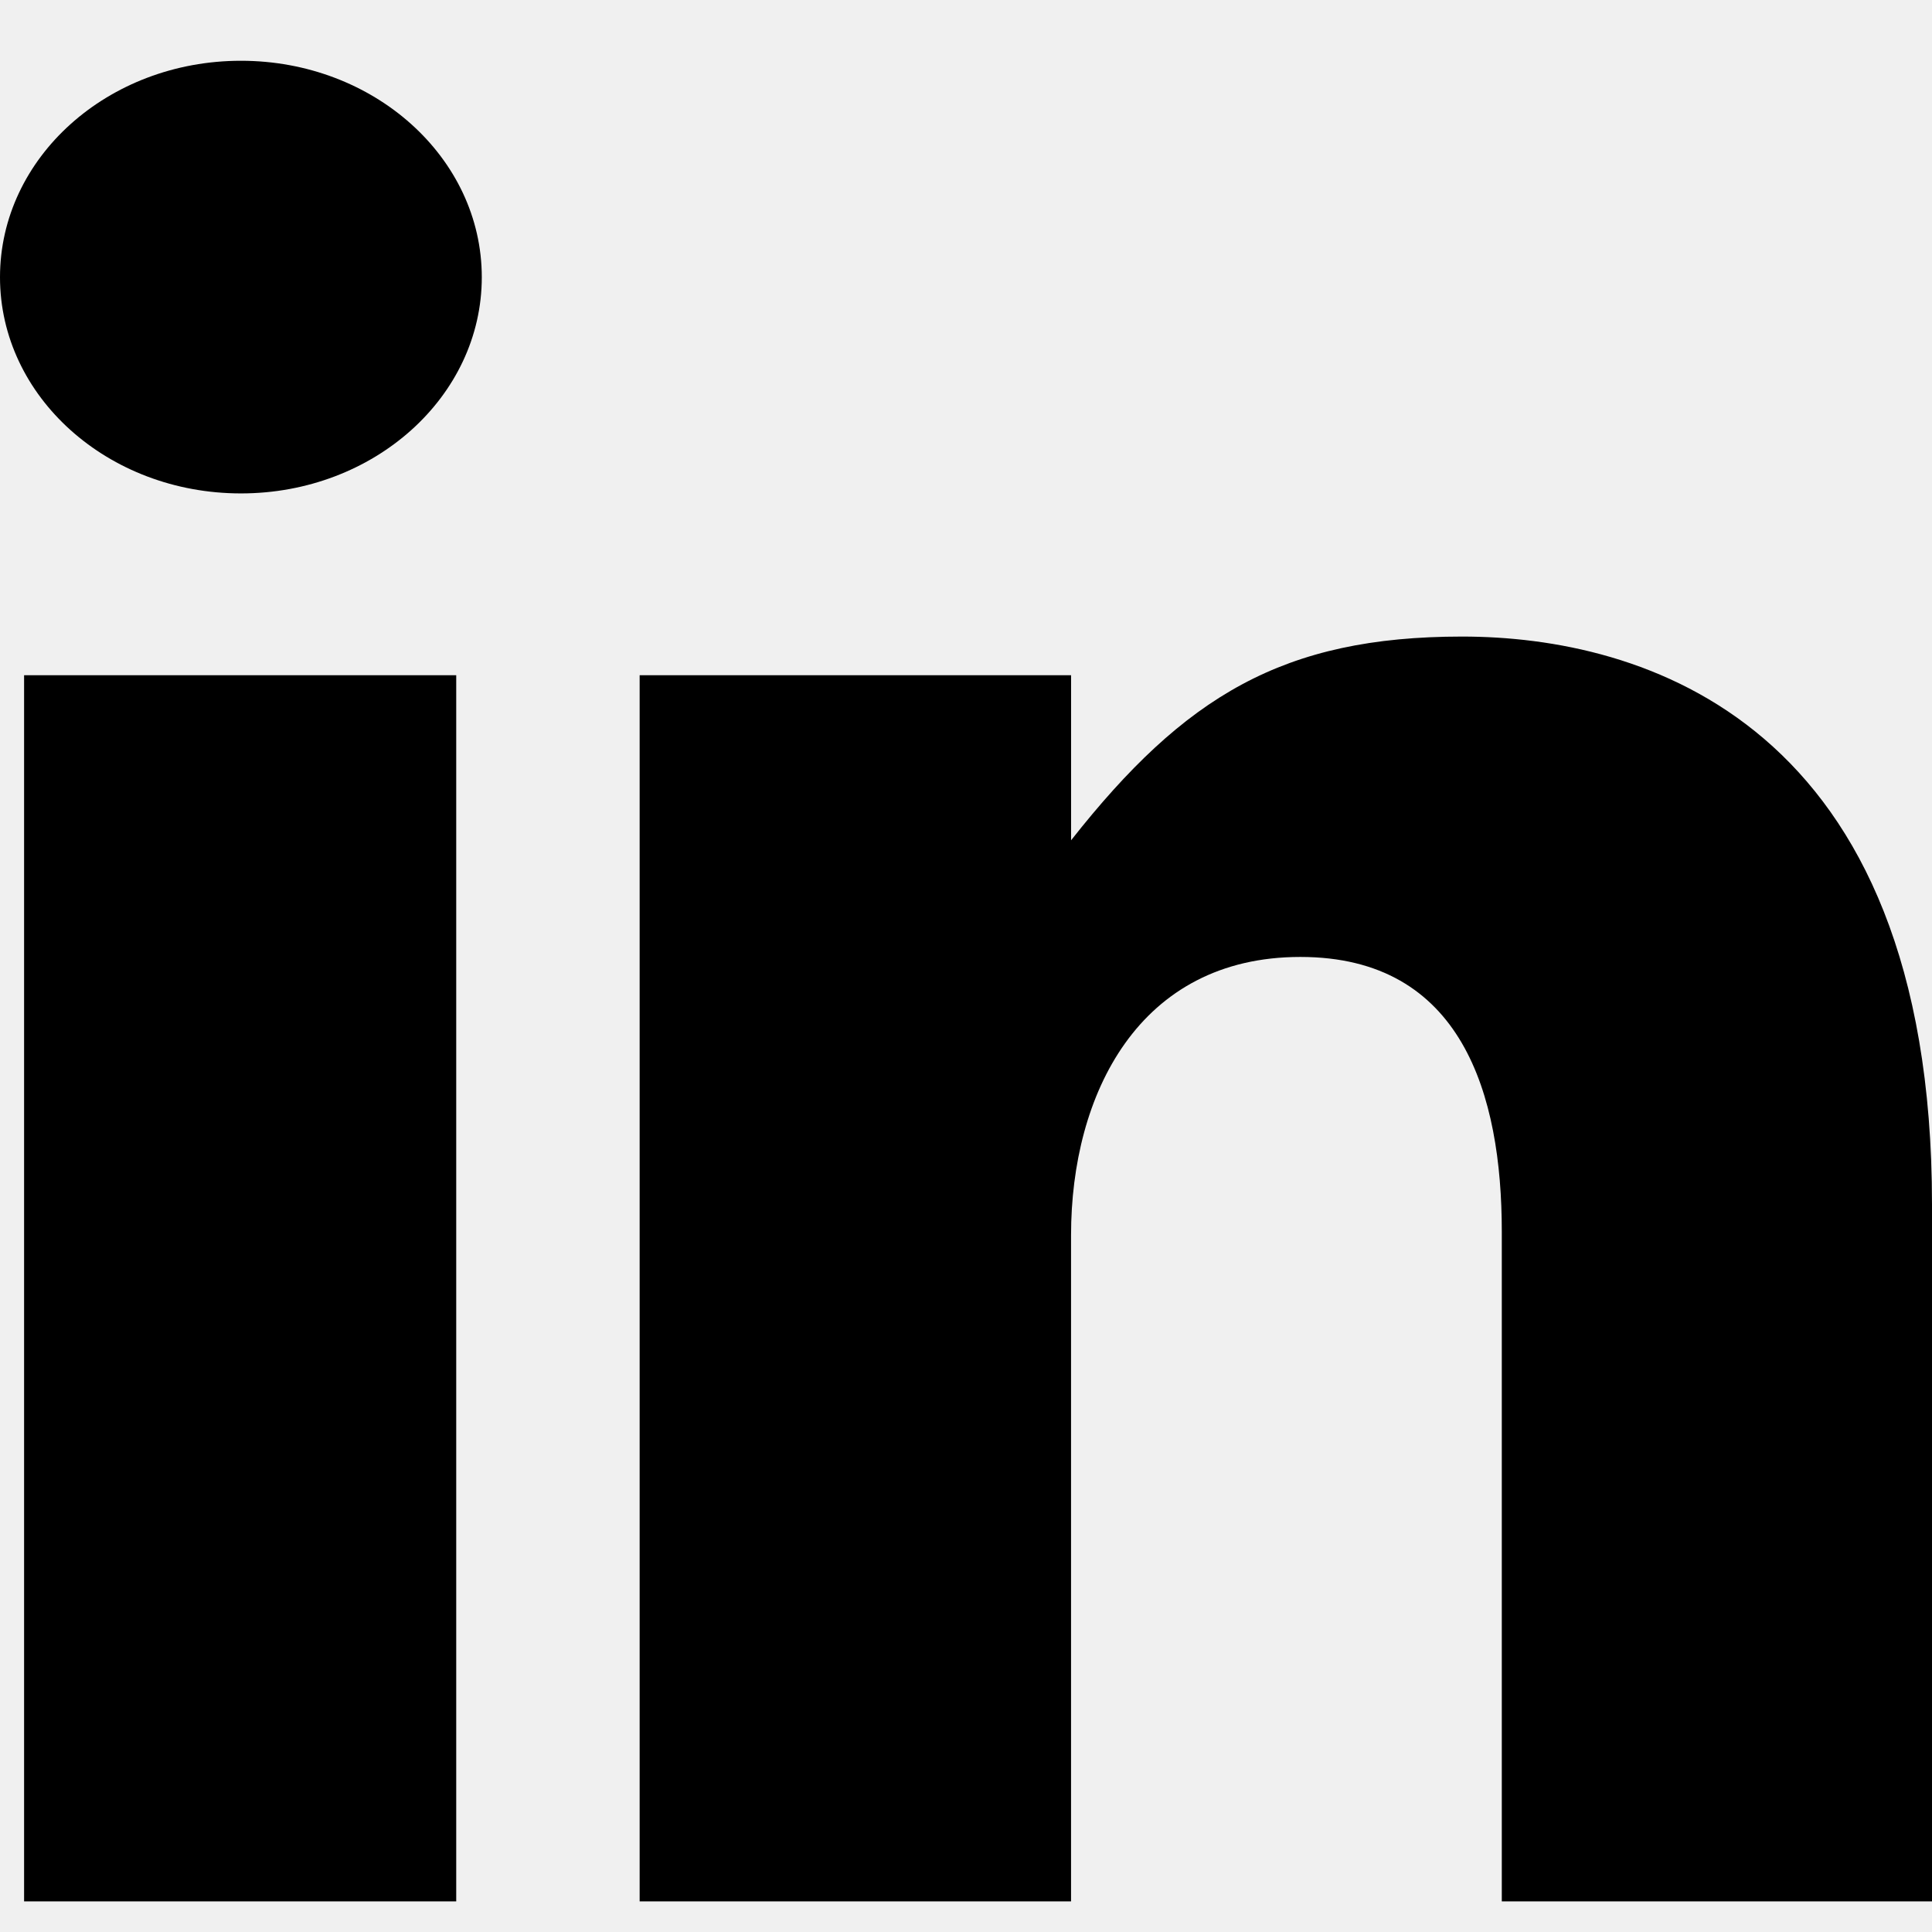
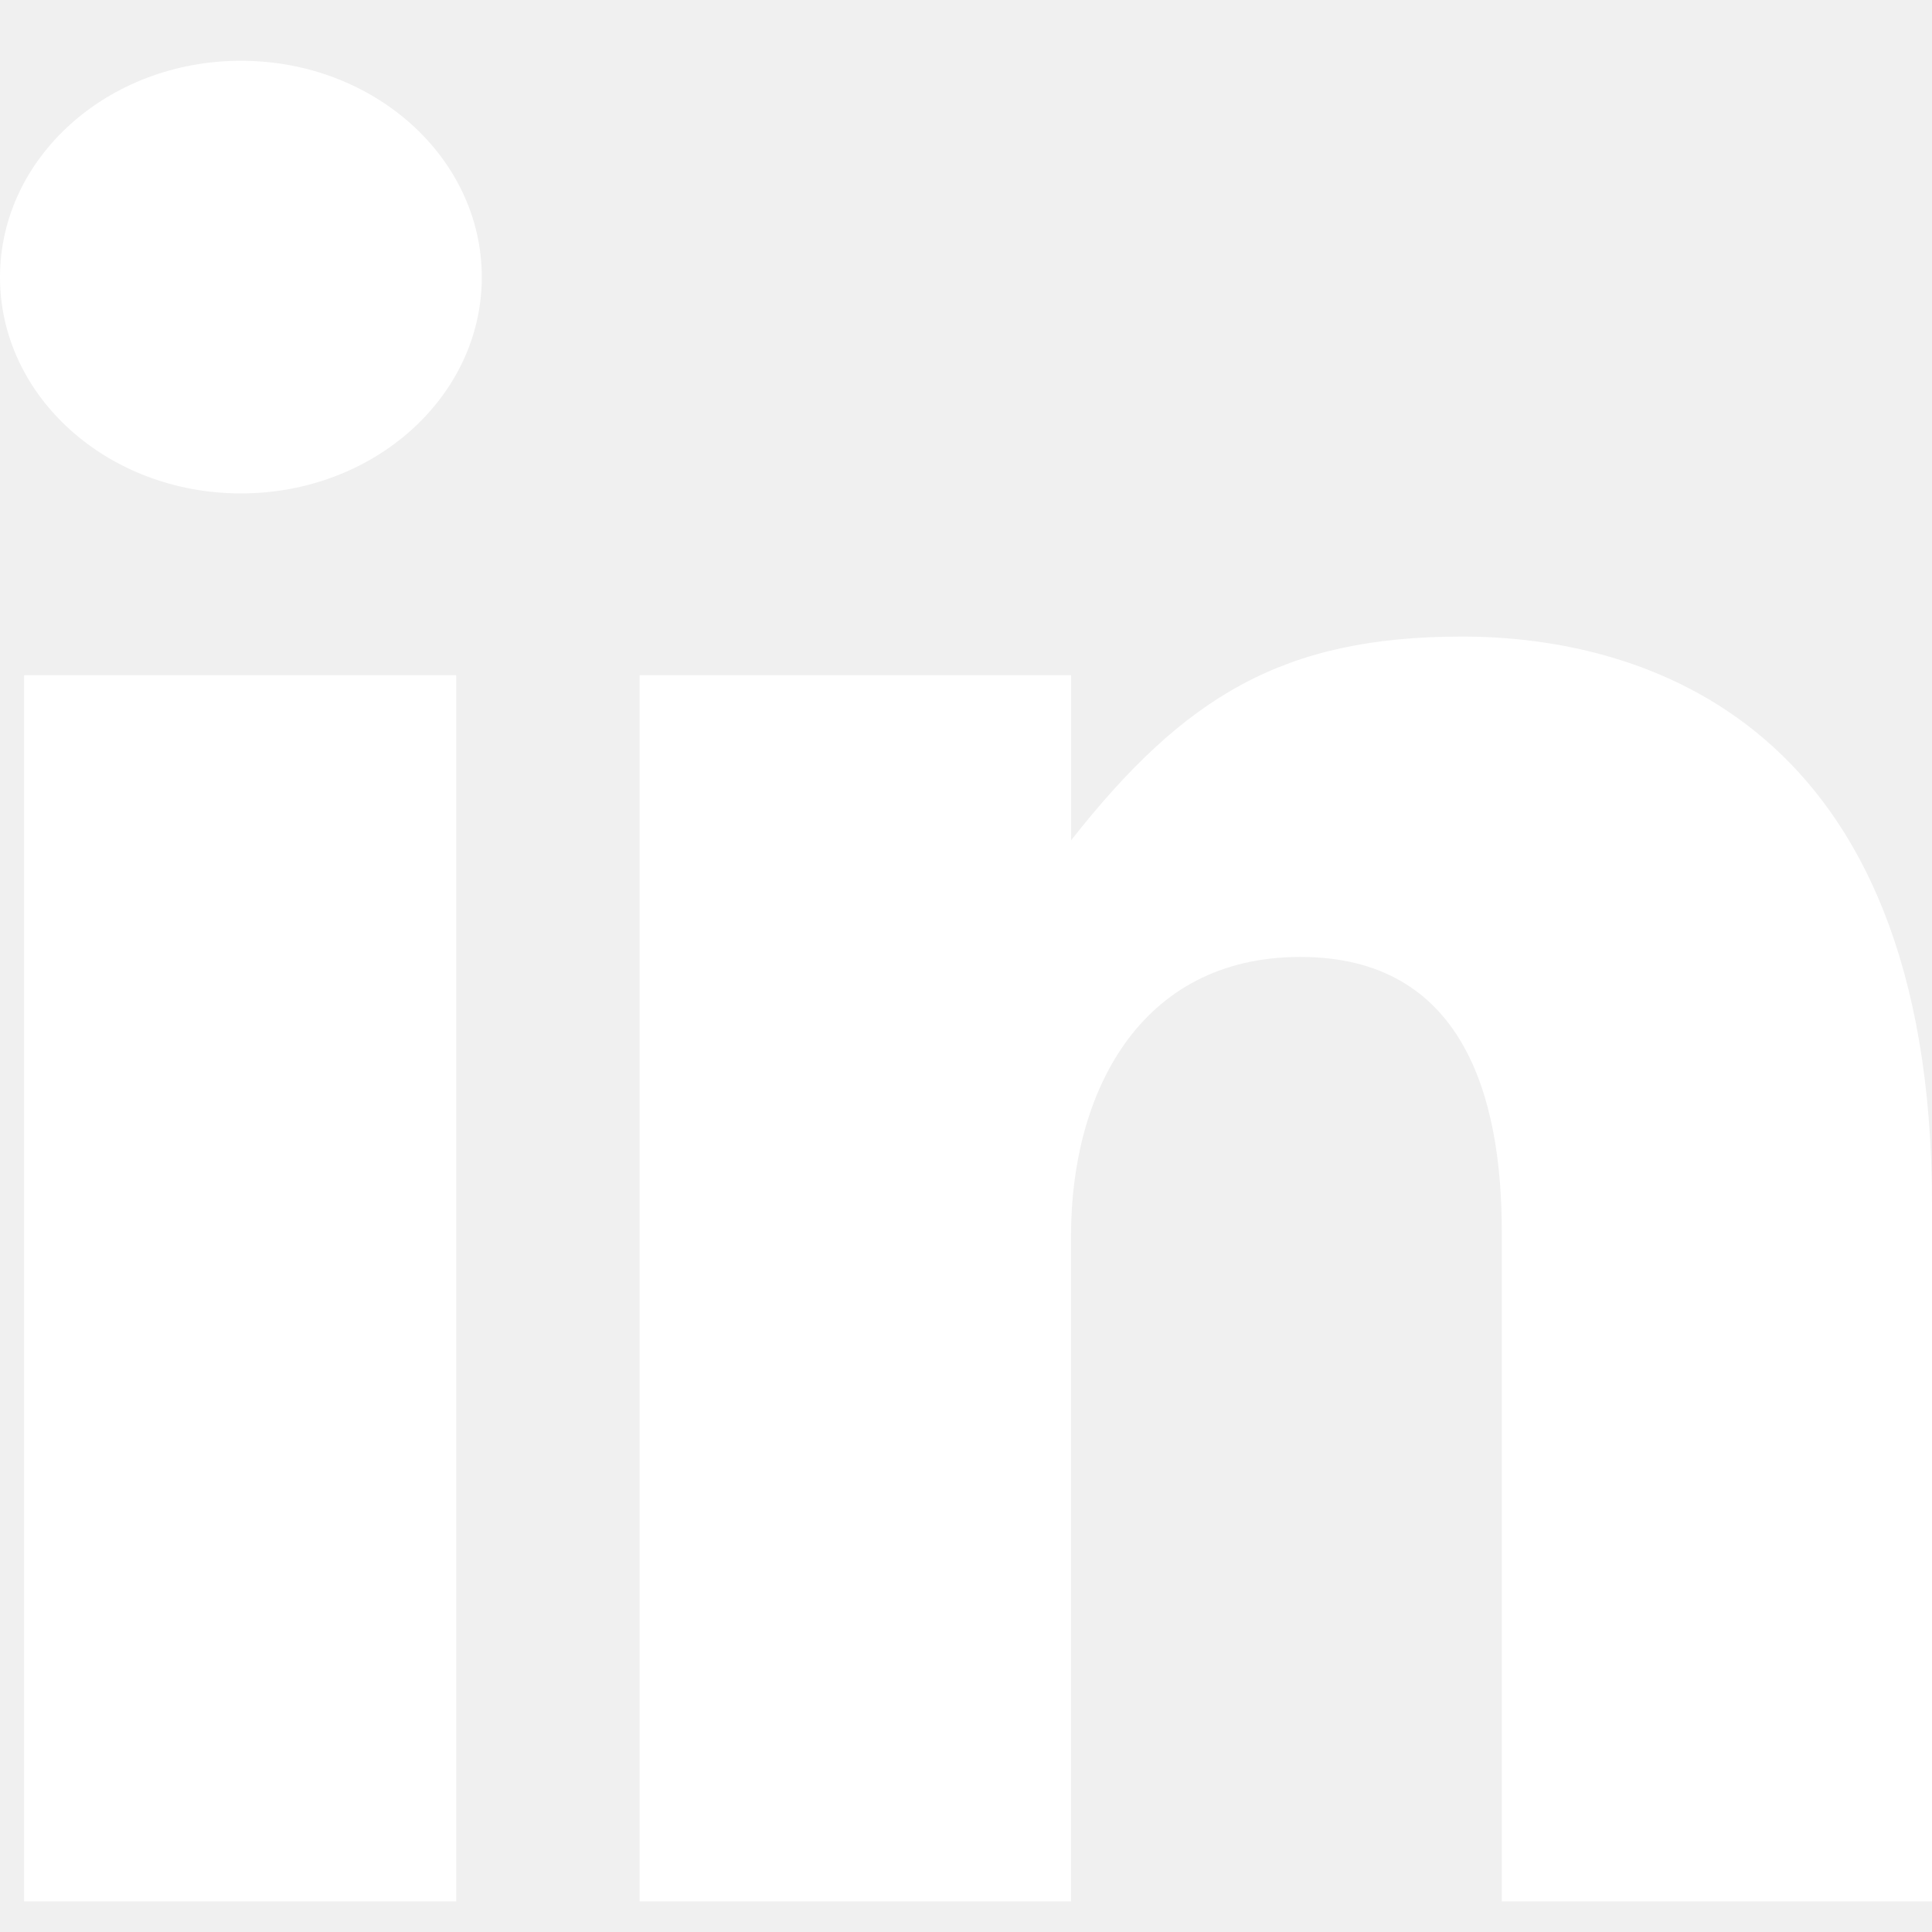
<svg xmlns="http://www.w3.org/2000/svg" version="1.1" id="Layer_1" x="0px" y="0px" width="64px" height="64px" viewBox="0 0 64 64" enable-background="new 0 0 64 64" xml:space="preserve">
  <g id="linkedin_1_" enable-background="new    ">
    <g id="linkedin">
      <g>
-         <path d="M0.798,62.986h14.315V22.368H0.798V62.986z M48.434,21.087c-5.925,0-9.192,1.972-12.953,6.749v-5.469H21.189v40.619     H35.48V40.914c0-4.658,2.24-9.214,7.596-9.214s6.673,4.555,6.673,9.103v22.184H64v-23.09C64,23.854,54.361,21.087,48.434,21.087z      M7.982,2.013C3.572,2.013,0,5.222,0,9.183c0,3.958,3.572,7.162,7.982,7.162c4.406,0,7.978-3.205,7.978-7.162     C15.96,5.222,12.388,2.013,7.982,2.013z" />
+         <path fill="#ffffff" d="M0.798,62.986h14.315V22.368H0.798V62.986z M48.434,21.087c-5.925,0-9.192,1.972-12.953,6.749v-5.469H21.189v40.619     H35.48V40.914c0-4.658,2.24-9.214,7.596-9.214s6.673,4.555,6.673,9.103v22.184H64v-23.09C64,23.854,54.361,21.087,48.434,21.087z      M7.982,2.013C3.572,2.013,0,5.222,0,9.183c0,3.958,3.572,7.162,7.982,7.162c4.406,0,7.978-3.205,7.978-7.162     C15.96,5.222,12.388,2.013,7.982,2.013z" />
      </g>
    </g>
  </g>
</svg>
